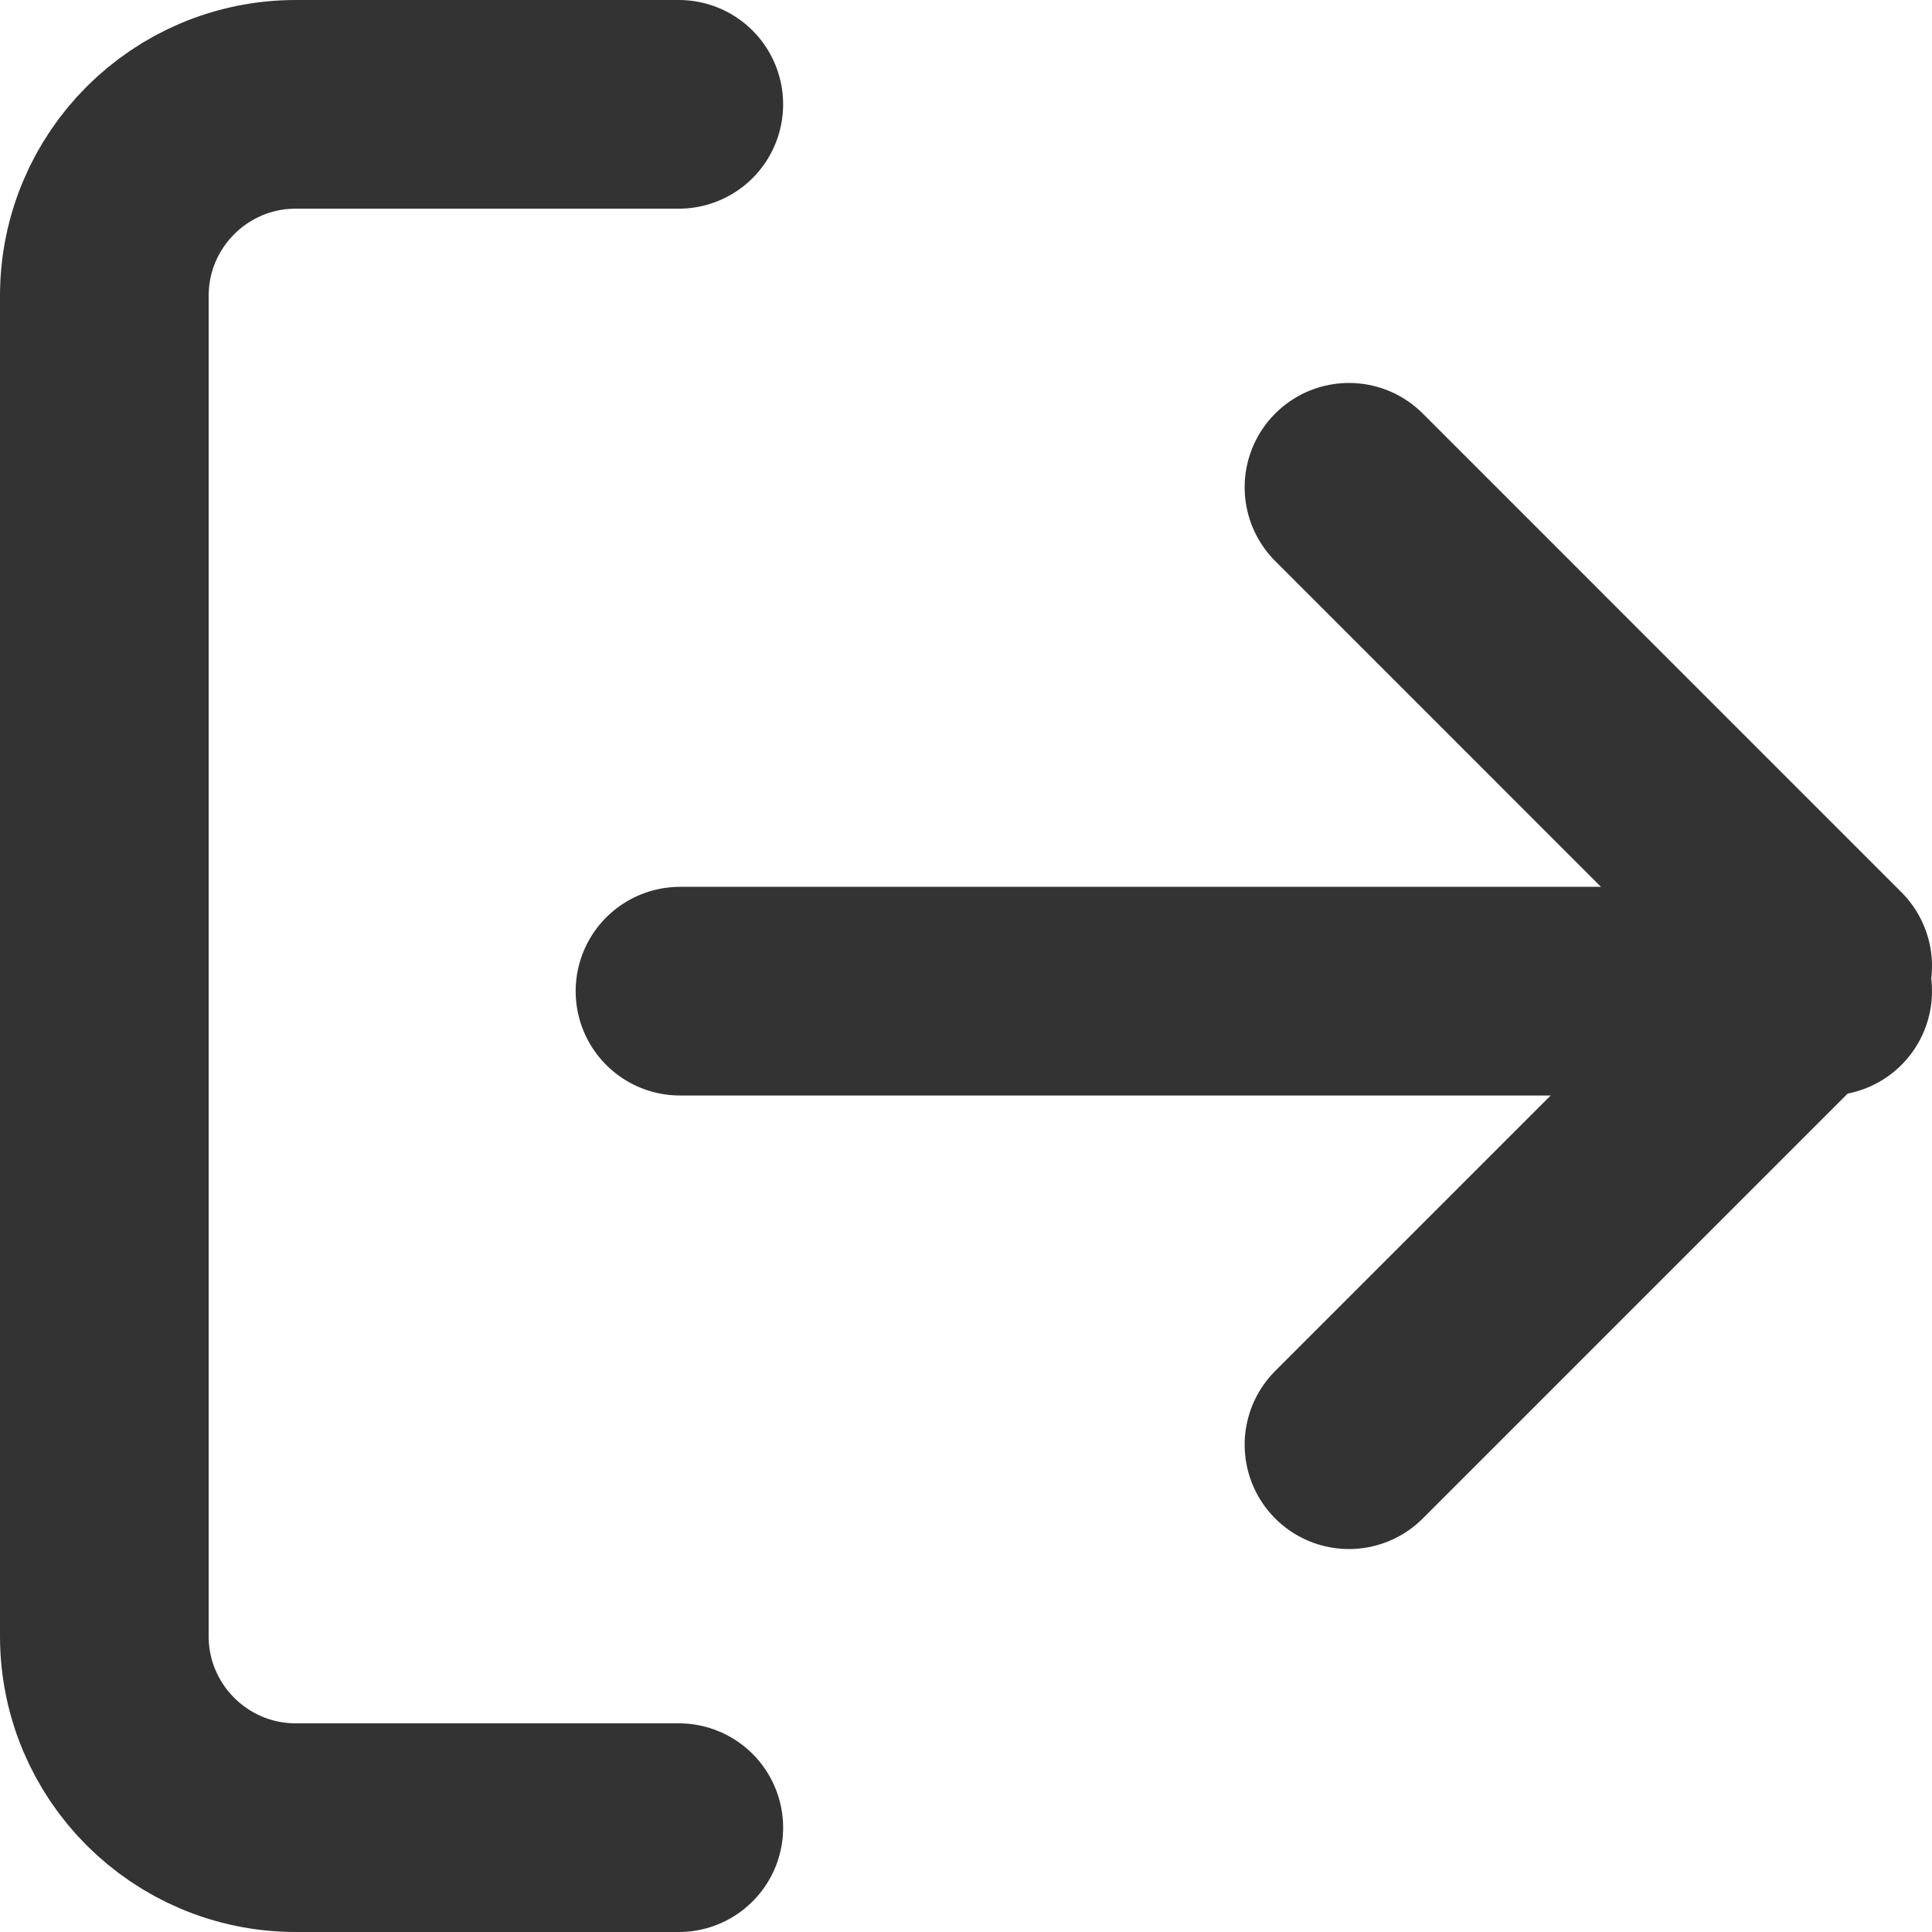
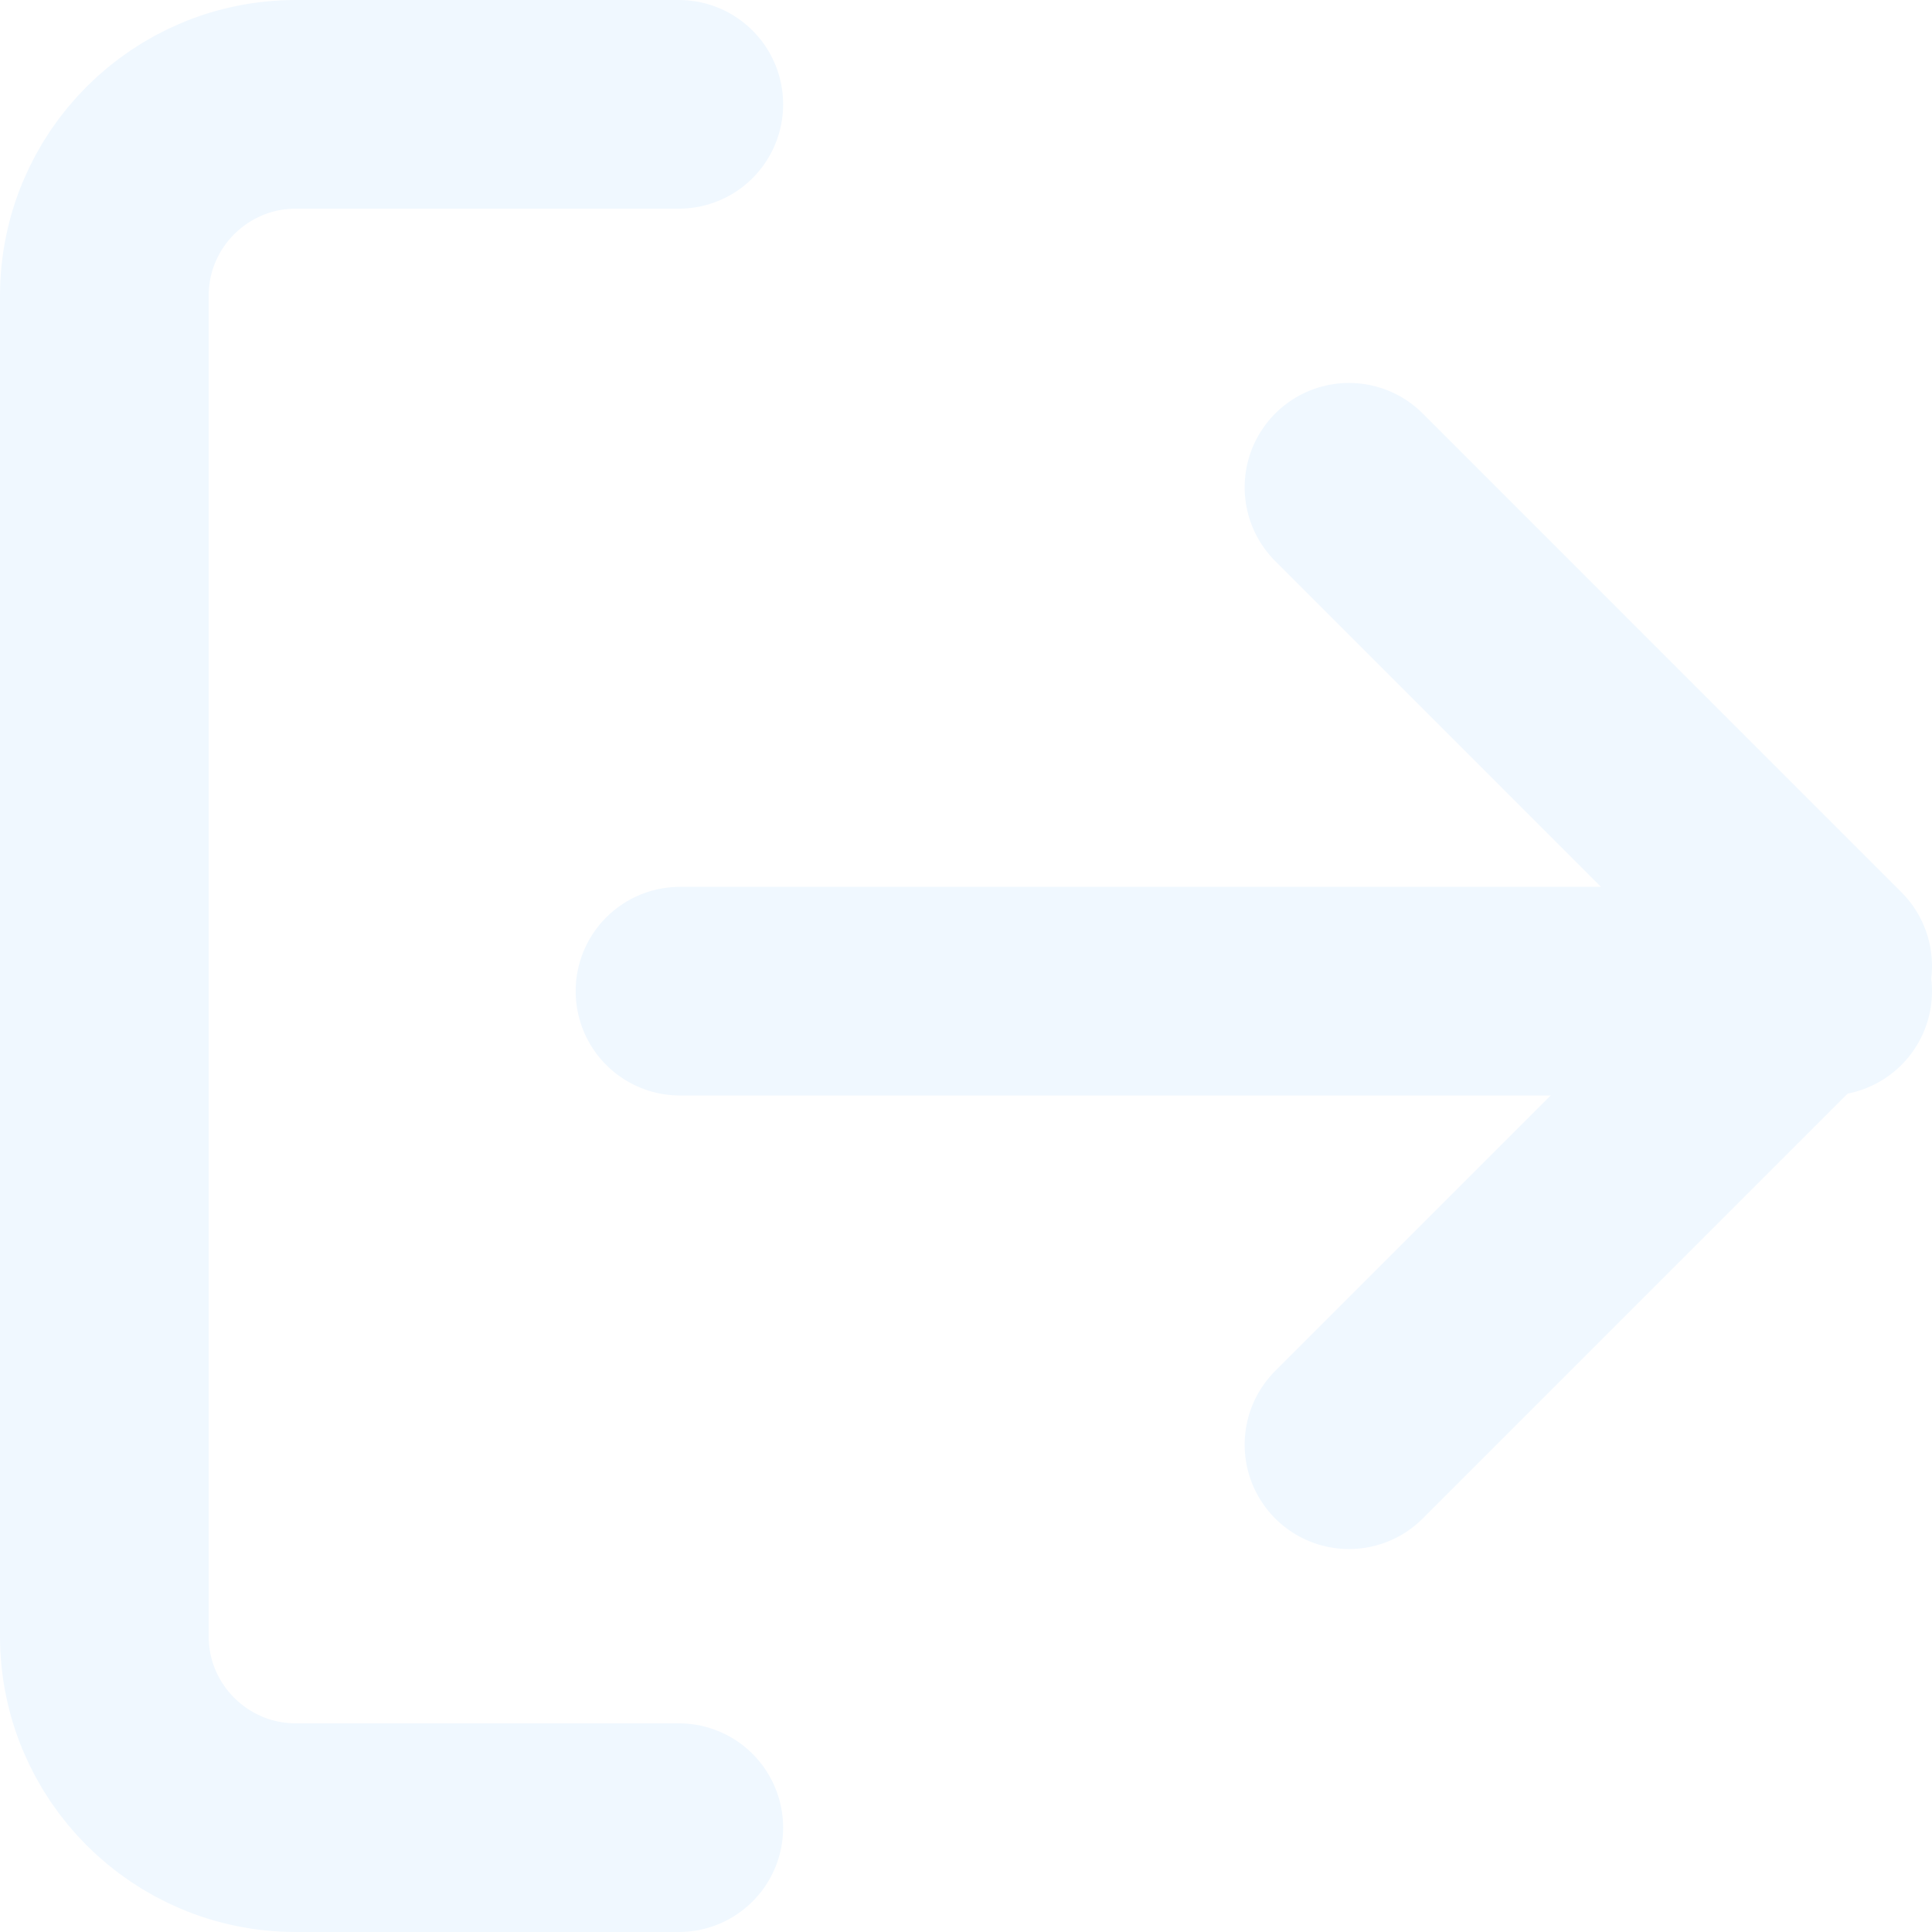
<svg xmlns="http://www.w3.org/2000/svg" width="37.035" height="37.035" viewBox="0 0 37.035 37.035">
  <g id="log-out" transform="translate(-1 -1)">
-     <path id="mainIconPathAttribute" d="M14.012,36.035H6.671A3.671,3.671,0,0,1,3,32.365V6.671A3.671,3.671,0,0,1,6.671,3h7.341" fill="none" stroke="#333" stroke-linecap="round" stroke-linejoin="round" stroke-width="4" />
-     <path id="Path_8" data-name="Path 8" d="M16,25.353l9.176-9.176L16,7" transform="translate(10.859 3.341)" fill="none" stroke="#333" stroke-linecap="round" stroke-linejoin="round" stroke-width="4" />
-     <line id="Line_1" data-name="Line 1" x1="22" transform="translate(14.035 20)" fill="none" stroke="#333" stroke-linecap="round" stroke-linejoin="round" stroke-width="4" />
+     <path id="mainIconPathAttribute" d="M14.012,36.035H6.671A3.671,3.671,0,0,1,3,32.365V6.671A3.671,3.671,0,0,1,6.671,3h7.341" fill="none" stroke="aliceblue" stroke-linecap="round" stroke-linejoin="round" stroke-width="4" />
+     <path id="Path_8" data-name="Path 8" d="M16,25.353l9.176-9.176L16,7" transform="translate(10.859 3.341)" fill="none" stroke="aliceblue" stroke-linecap="round" stroke-linejoin="round" stroke-width="4" />
+     <line id="Line_1" data-name="Line 1" x1="22" transform="translate(14.035 20)" fill="none" stroke="aliceblue" stroke-linecap="round" stroke-linejoin="round" stroke-width="4" />
  </g>
</svg>
